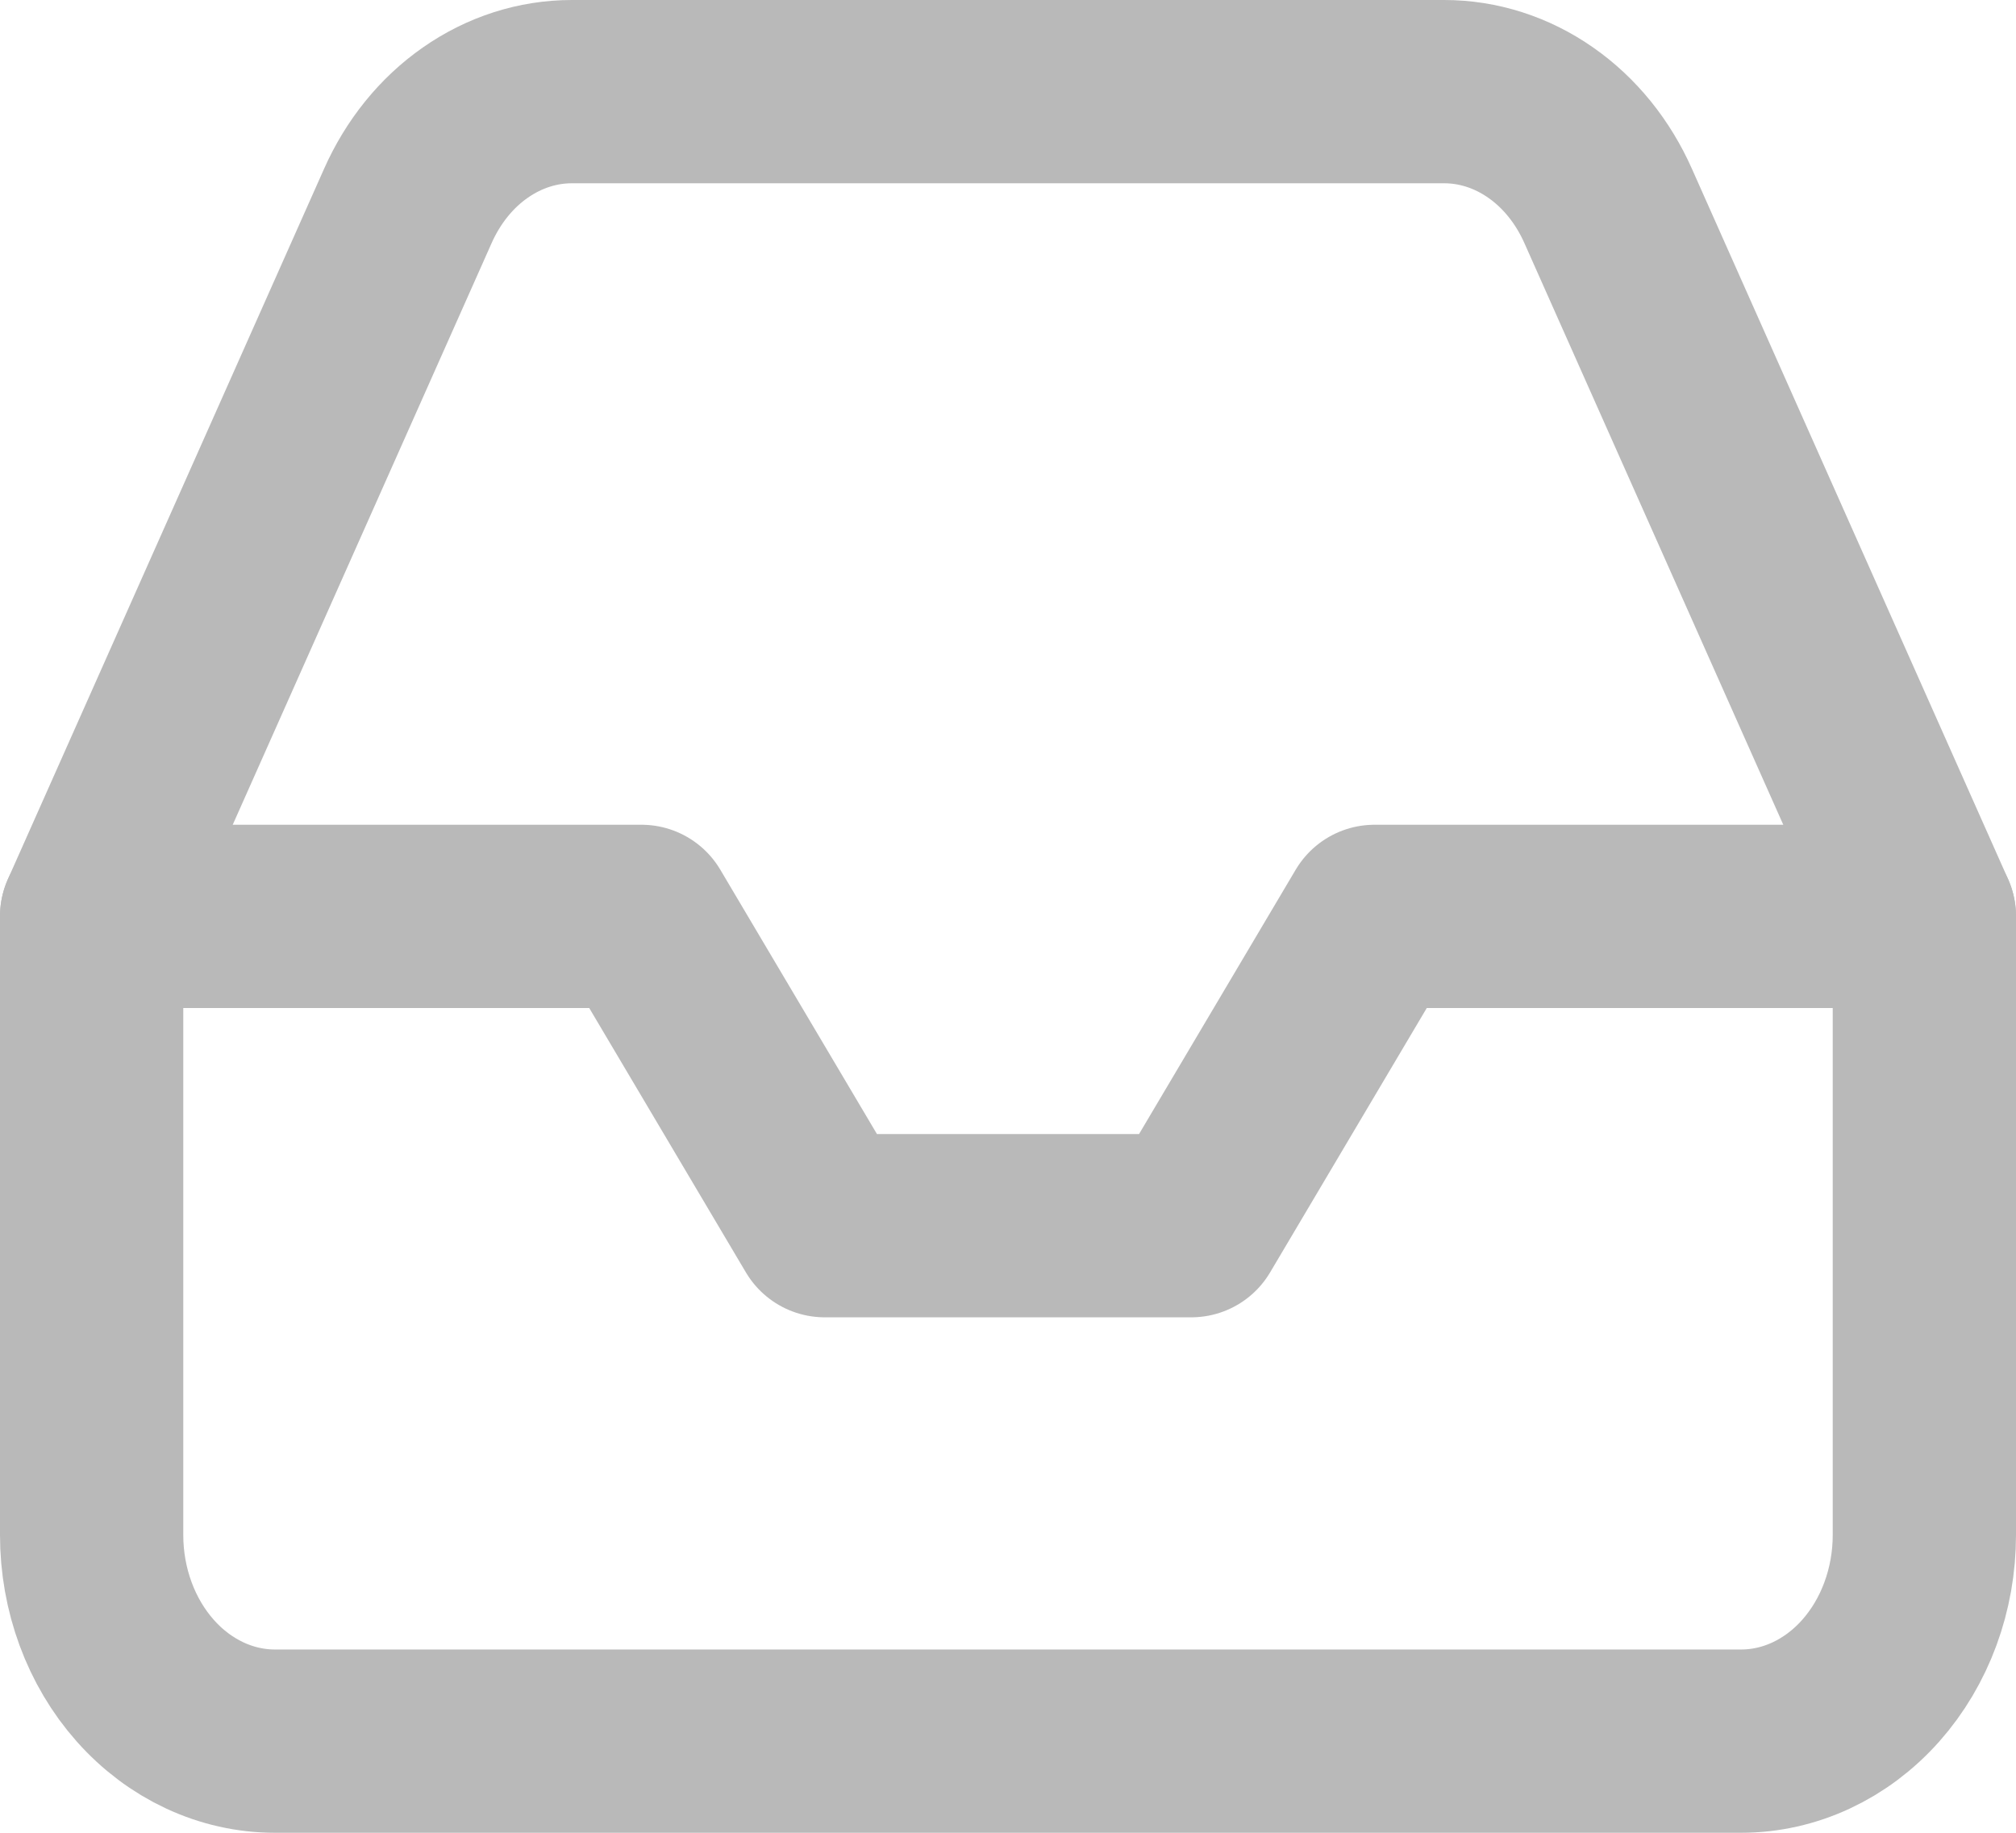
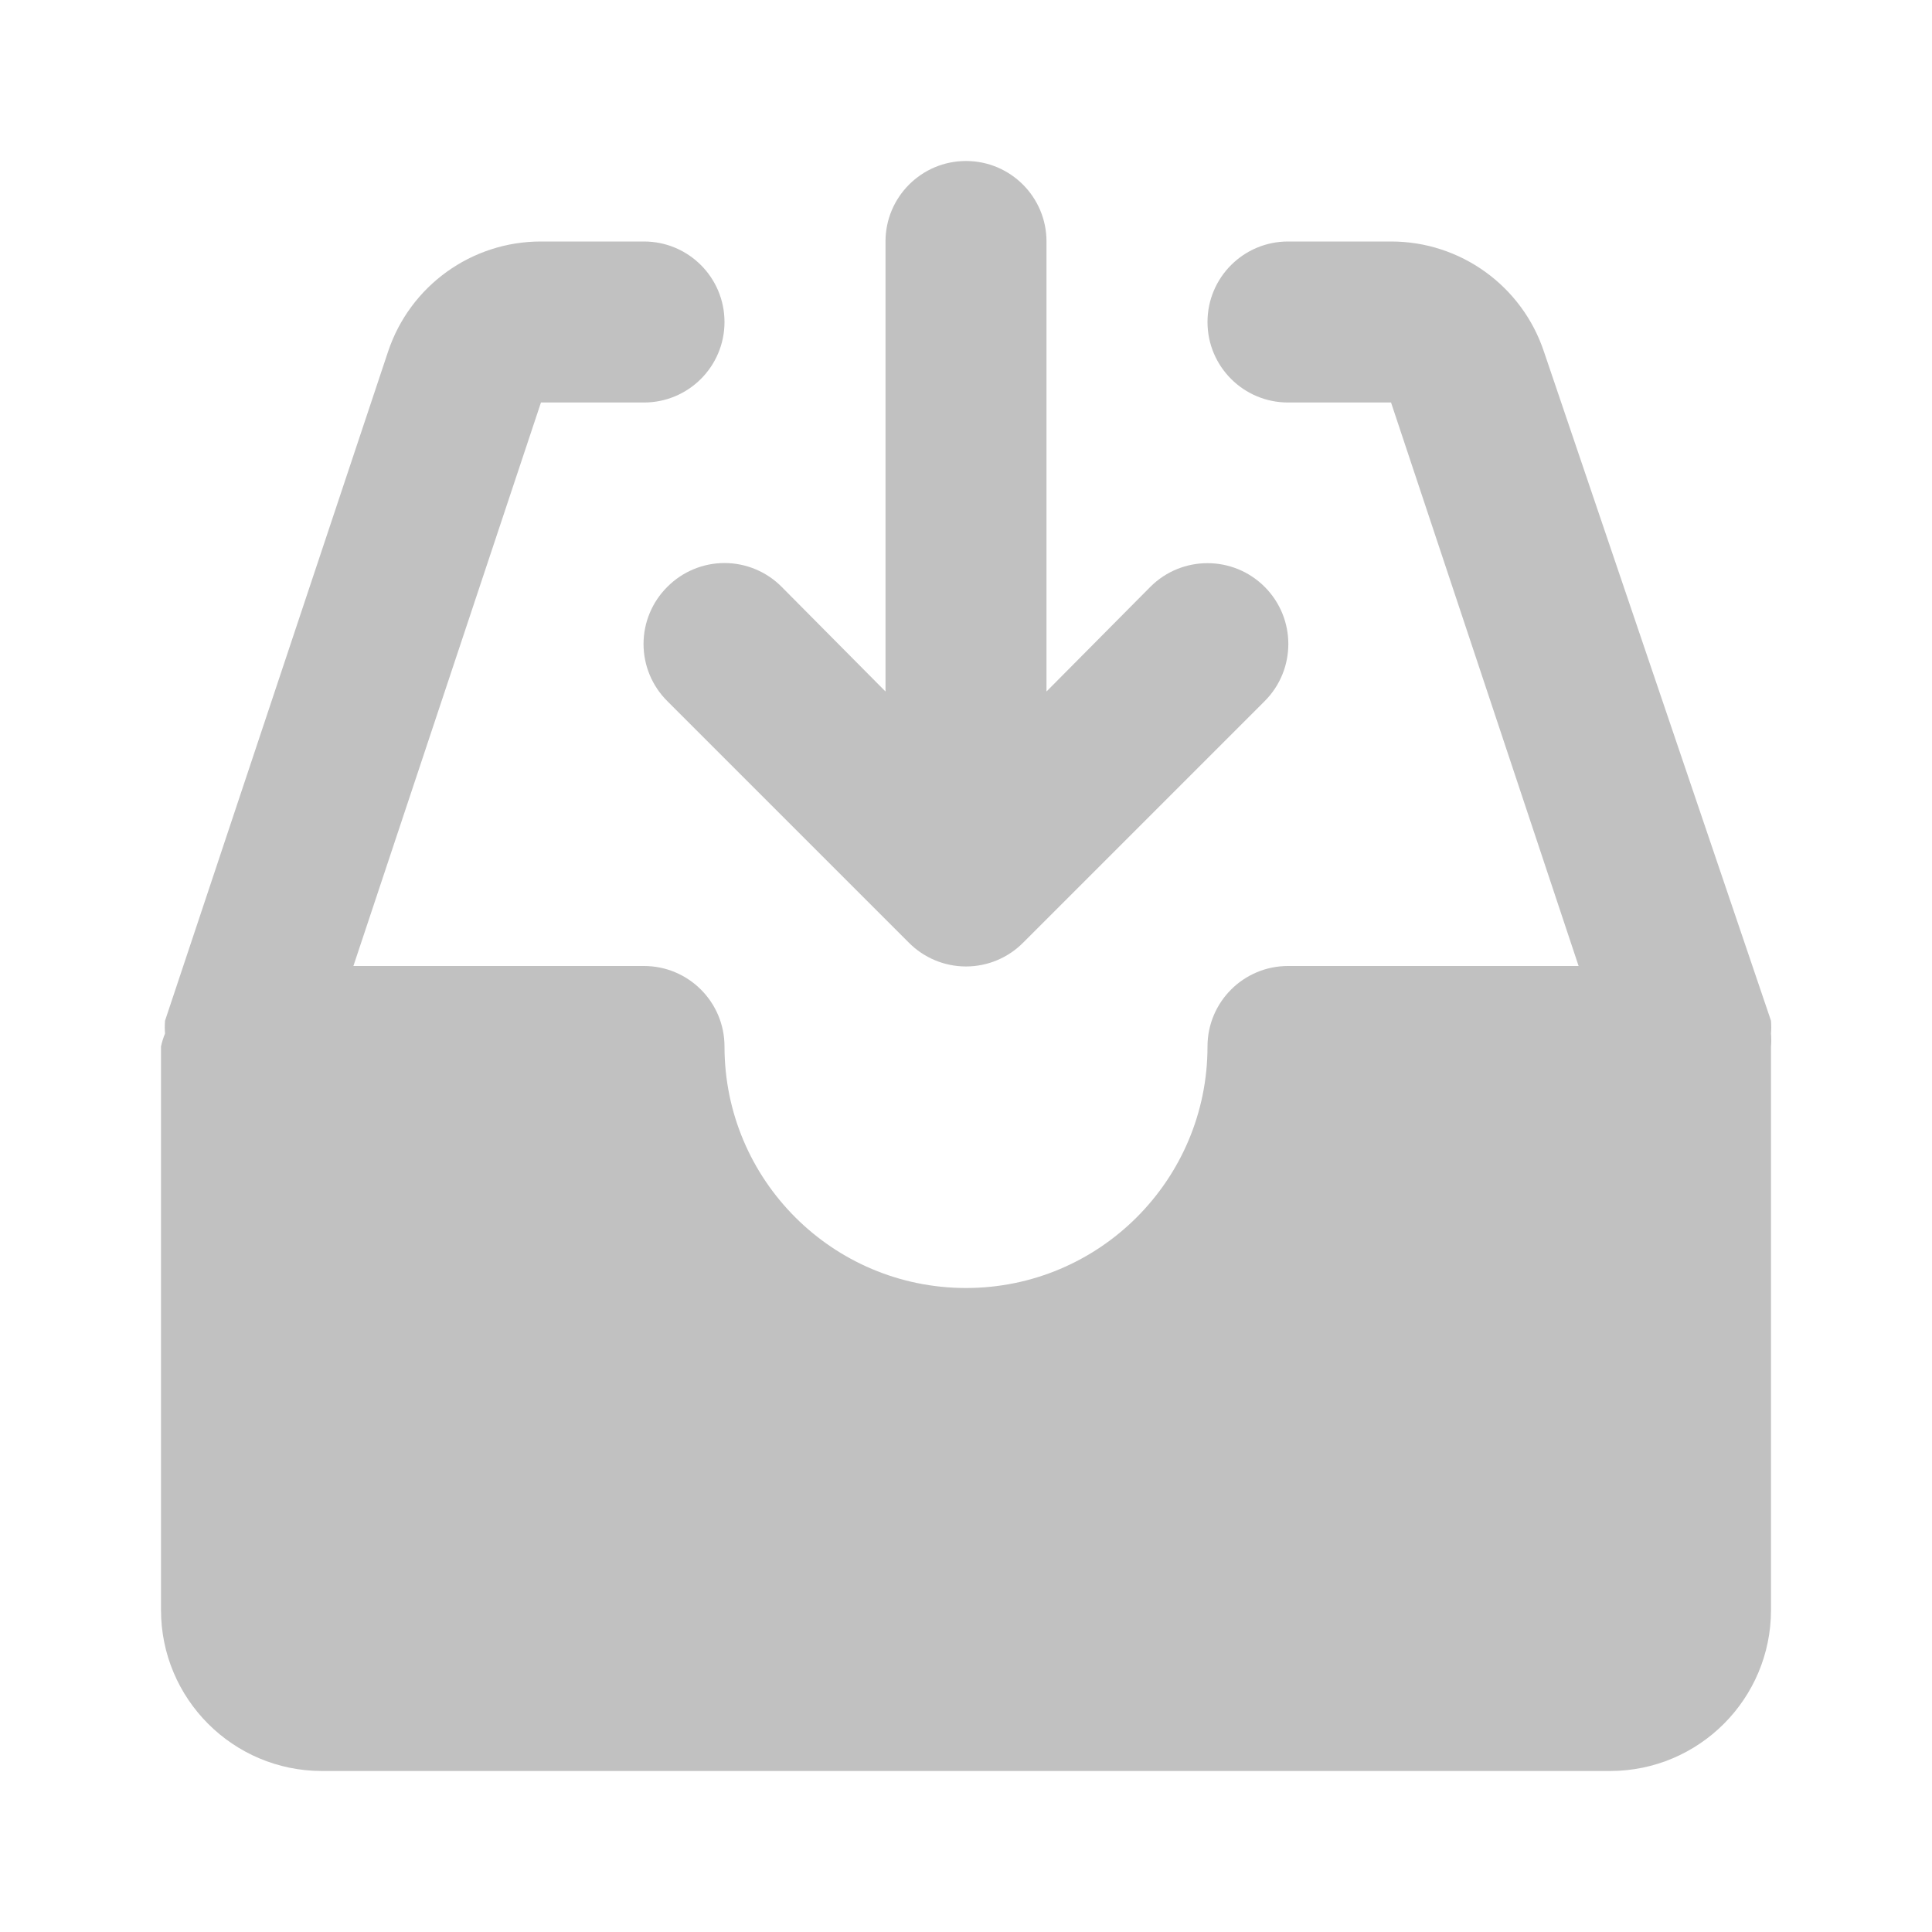
- <svg xmlns="http://www.w3.org/2000/svg" width="22" height="20" viewBox="0 0 22 20" fill="none">
-   <path d="M21 10H15L13 13.375H9L7 10H1" stroke="#B9B9B9" stroke-width="2" stroke-linecap="round" stroke-linejoin="round" />
-   <path d="M4.45 2.249L1 10V16.75C1 17.347 1.211 17.919 1.586 18.341C1.961 18.763 2.47 19 3 19H19C19.53 19 20.039 18.763 20.414 18.341C20.789 17.919 21 17.347 21 16.75V10L17.55 2.249C17.384 1.874 17.129 1.558 16.813 1.338C16.497 1.117 16.132 1 15.76 1H6.24C5.868 1 5.503 1.117 5.187 1.338C4.871 1.558 4.616 1.874 4.45 2.249V2.249Z" stroke="#B9B9B9" stroke-width="2" stroke-linecap="round" stroke-linejoin="round" />
+ <svg xmlns="http://www.w3.org/2000/svg" class="icon glyph" width="24" height="24" id="download-alt3" viewBox="0 0 24 24">
+   <path d="M22,12.84a1,1,0,0,0,0-.16L19.18,4.37A2,2,0,0,0,17.28,3H16a1,1,0,0,0,0,2h1.28l2.33,7H16a1,1,0,0,0-1,1,3,3,0,0,1-6,0,1,1,0,0,0-1-1H4.39L6.72,5H8A1,1,0,0,0,8,3H6.72a2,2,0,0,0-1.9,1.37L2.05,12.68a1,1,0,0,0,0,.16A.9.9,0,0,0,2,13v7a2,2,0,0,0,2,2H20a2,2,0,0,0,2-2V13A.9.9,0,0,0,22,12.84Z" style="fill: rgb(193, 193, 193);" />
+   <path d="M8.29,7.29a1,1,0,0,0,0,1.42l3,3a1,1,0,0,0,1.42,0l3-3a1,1,0,1,0-1.42-1.42L13,8.59V3a1,1,0,0,0-2,0V8.59L9.71,7.29A1,1,0,0,0,8.29,7.29Z" style="fill: rgb(193, 193, 193);" />
</svg>
